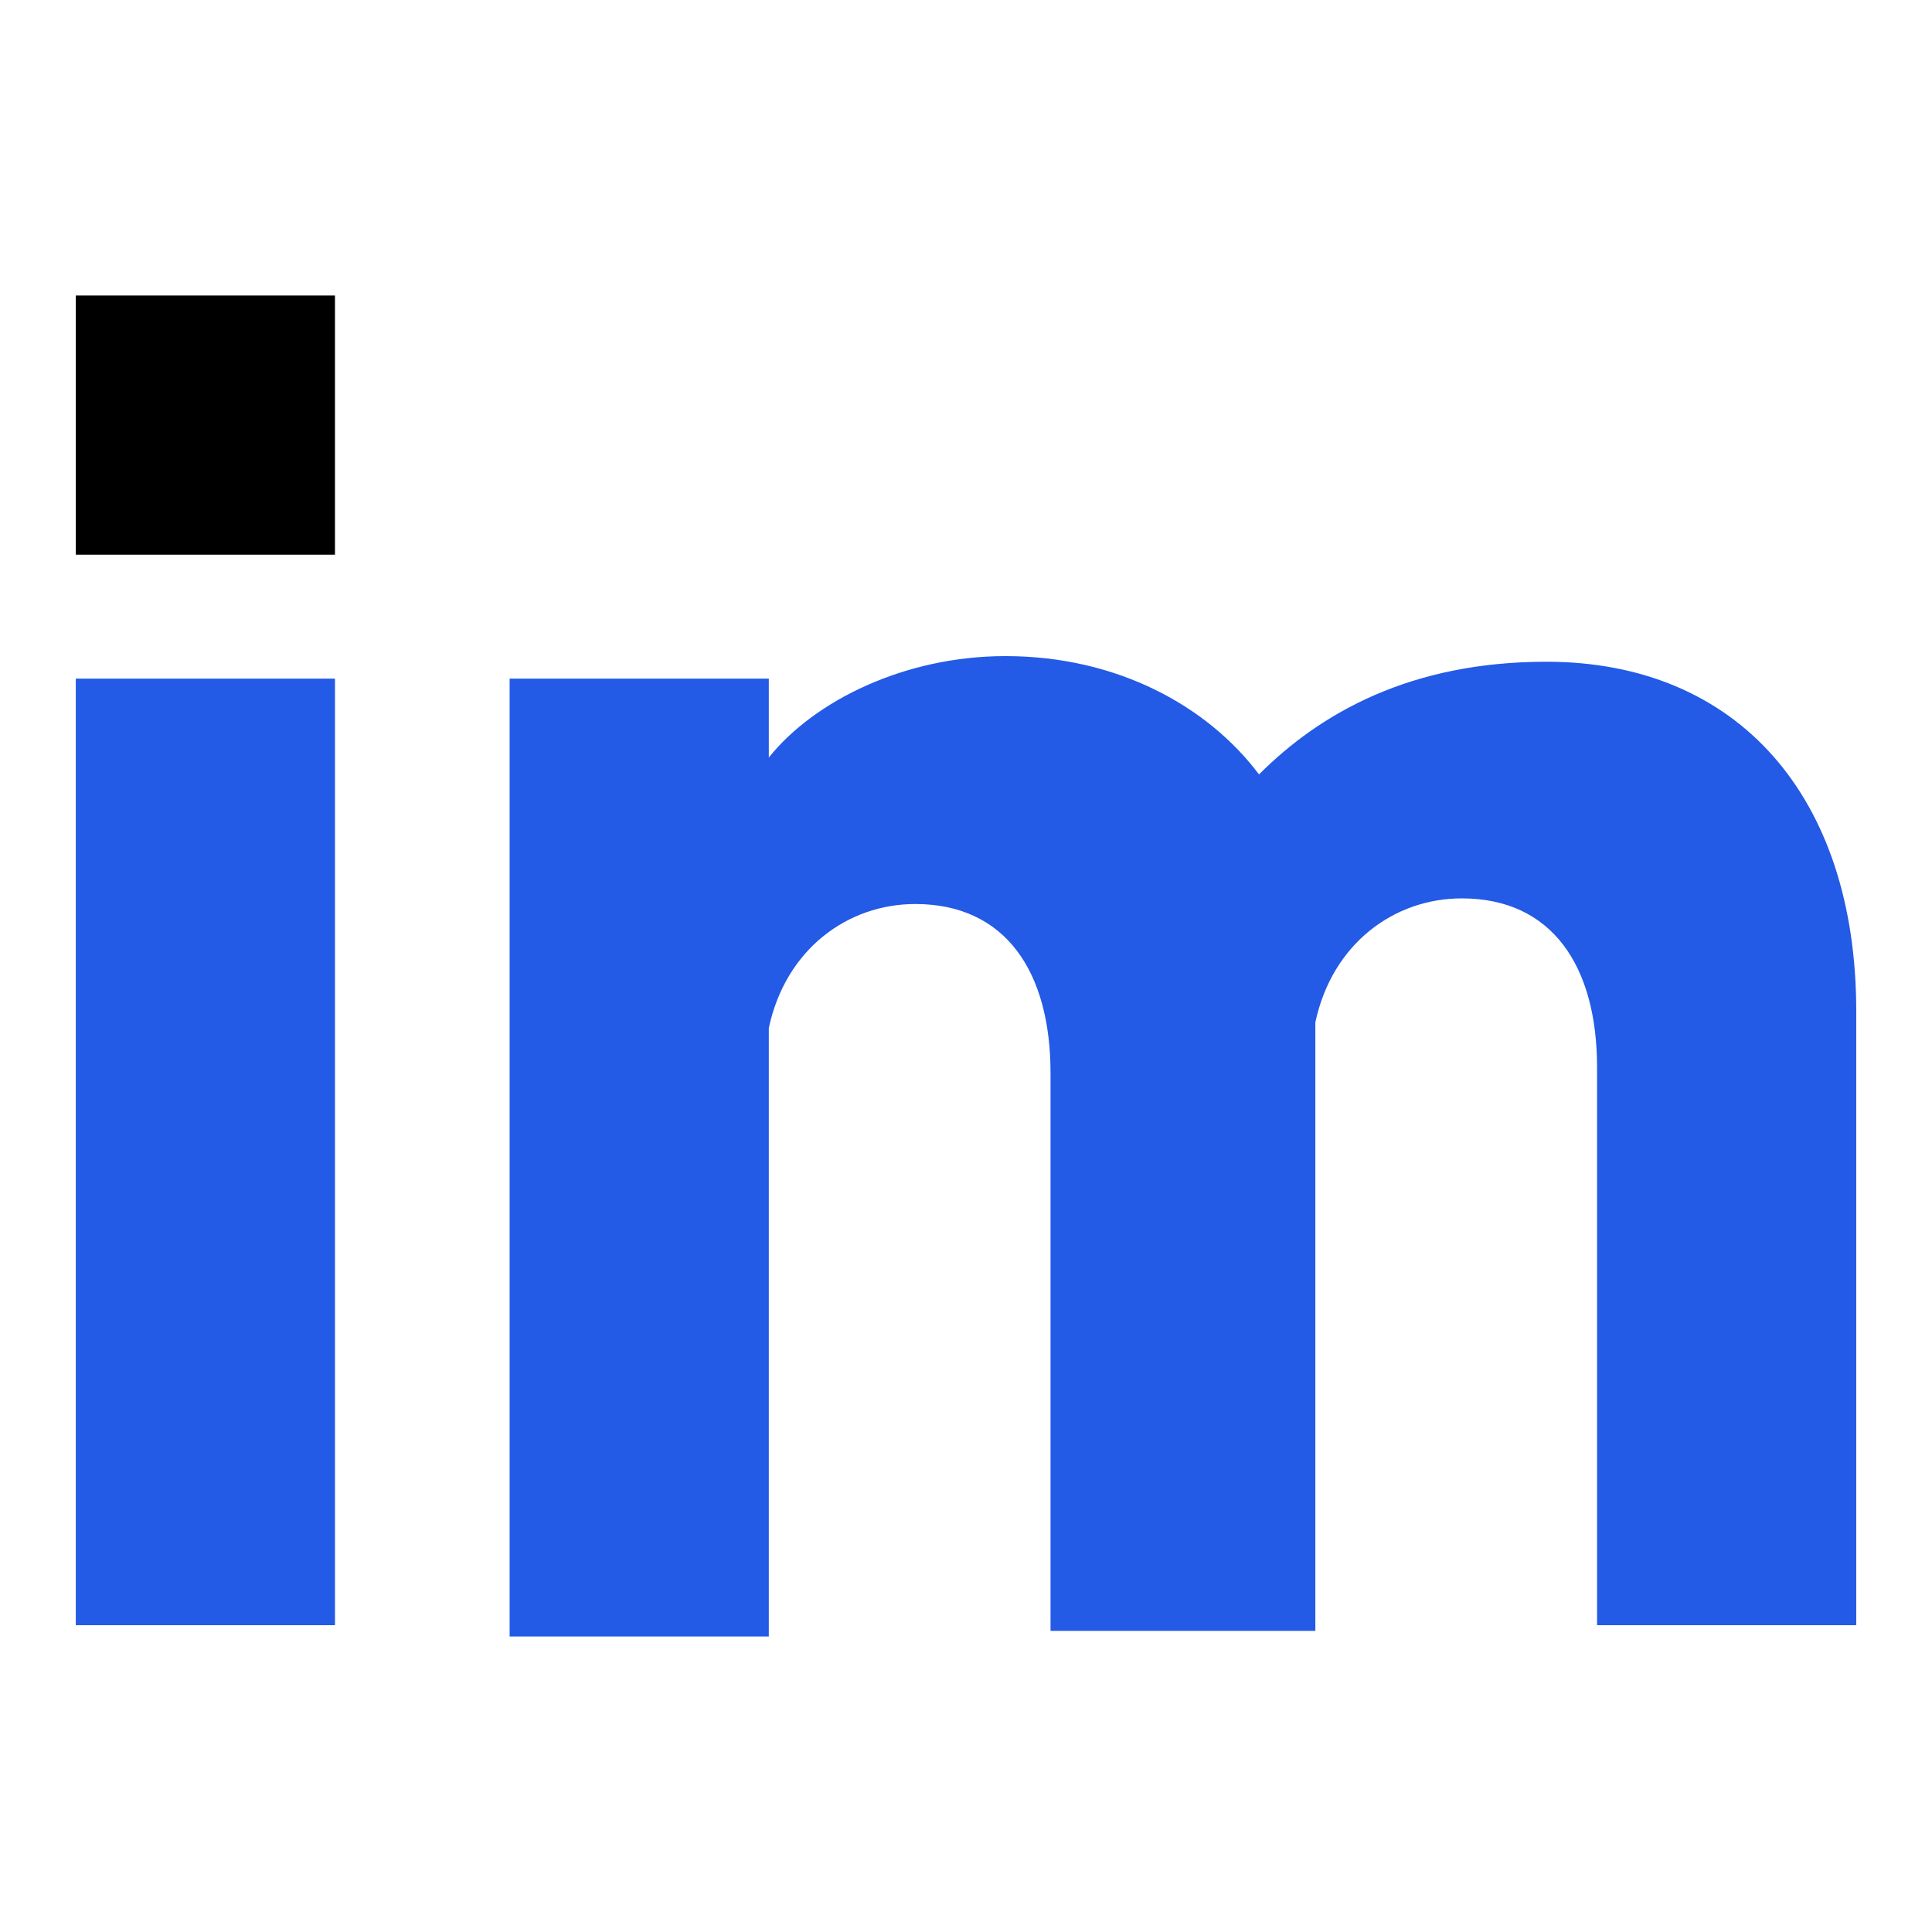
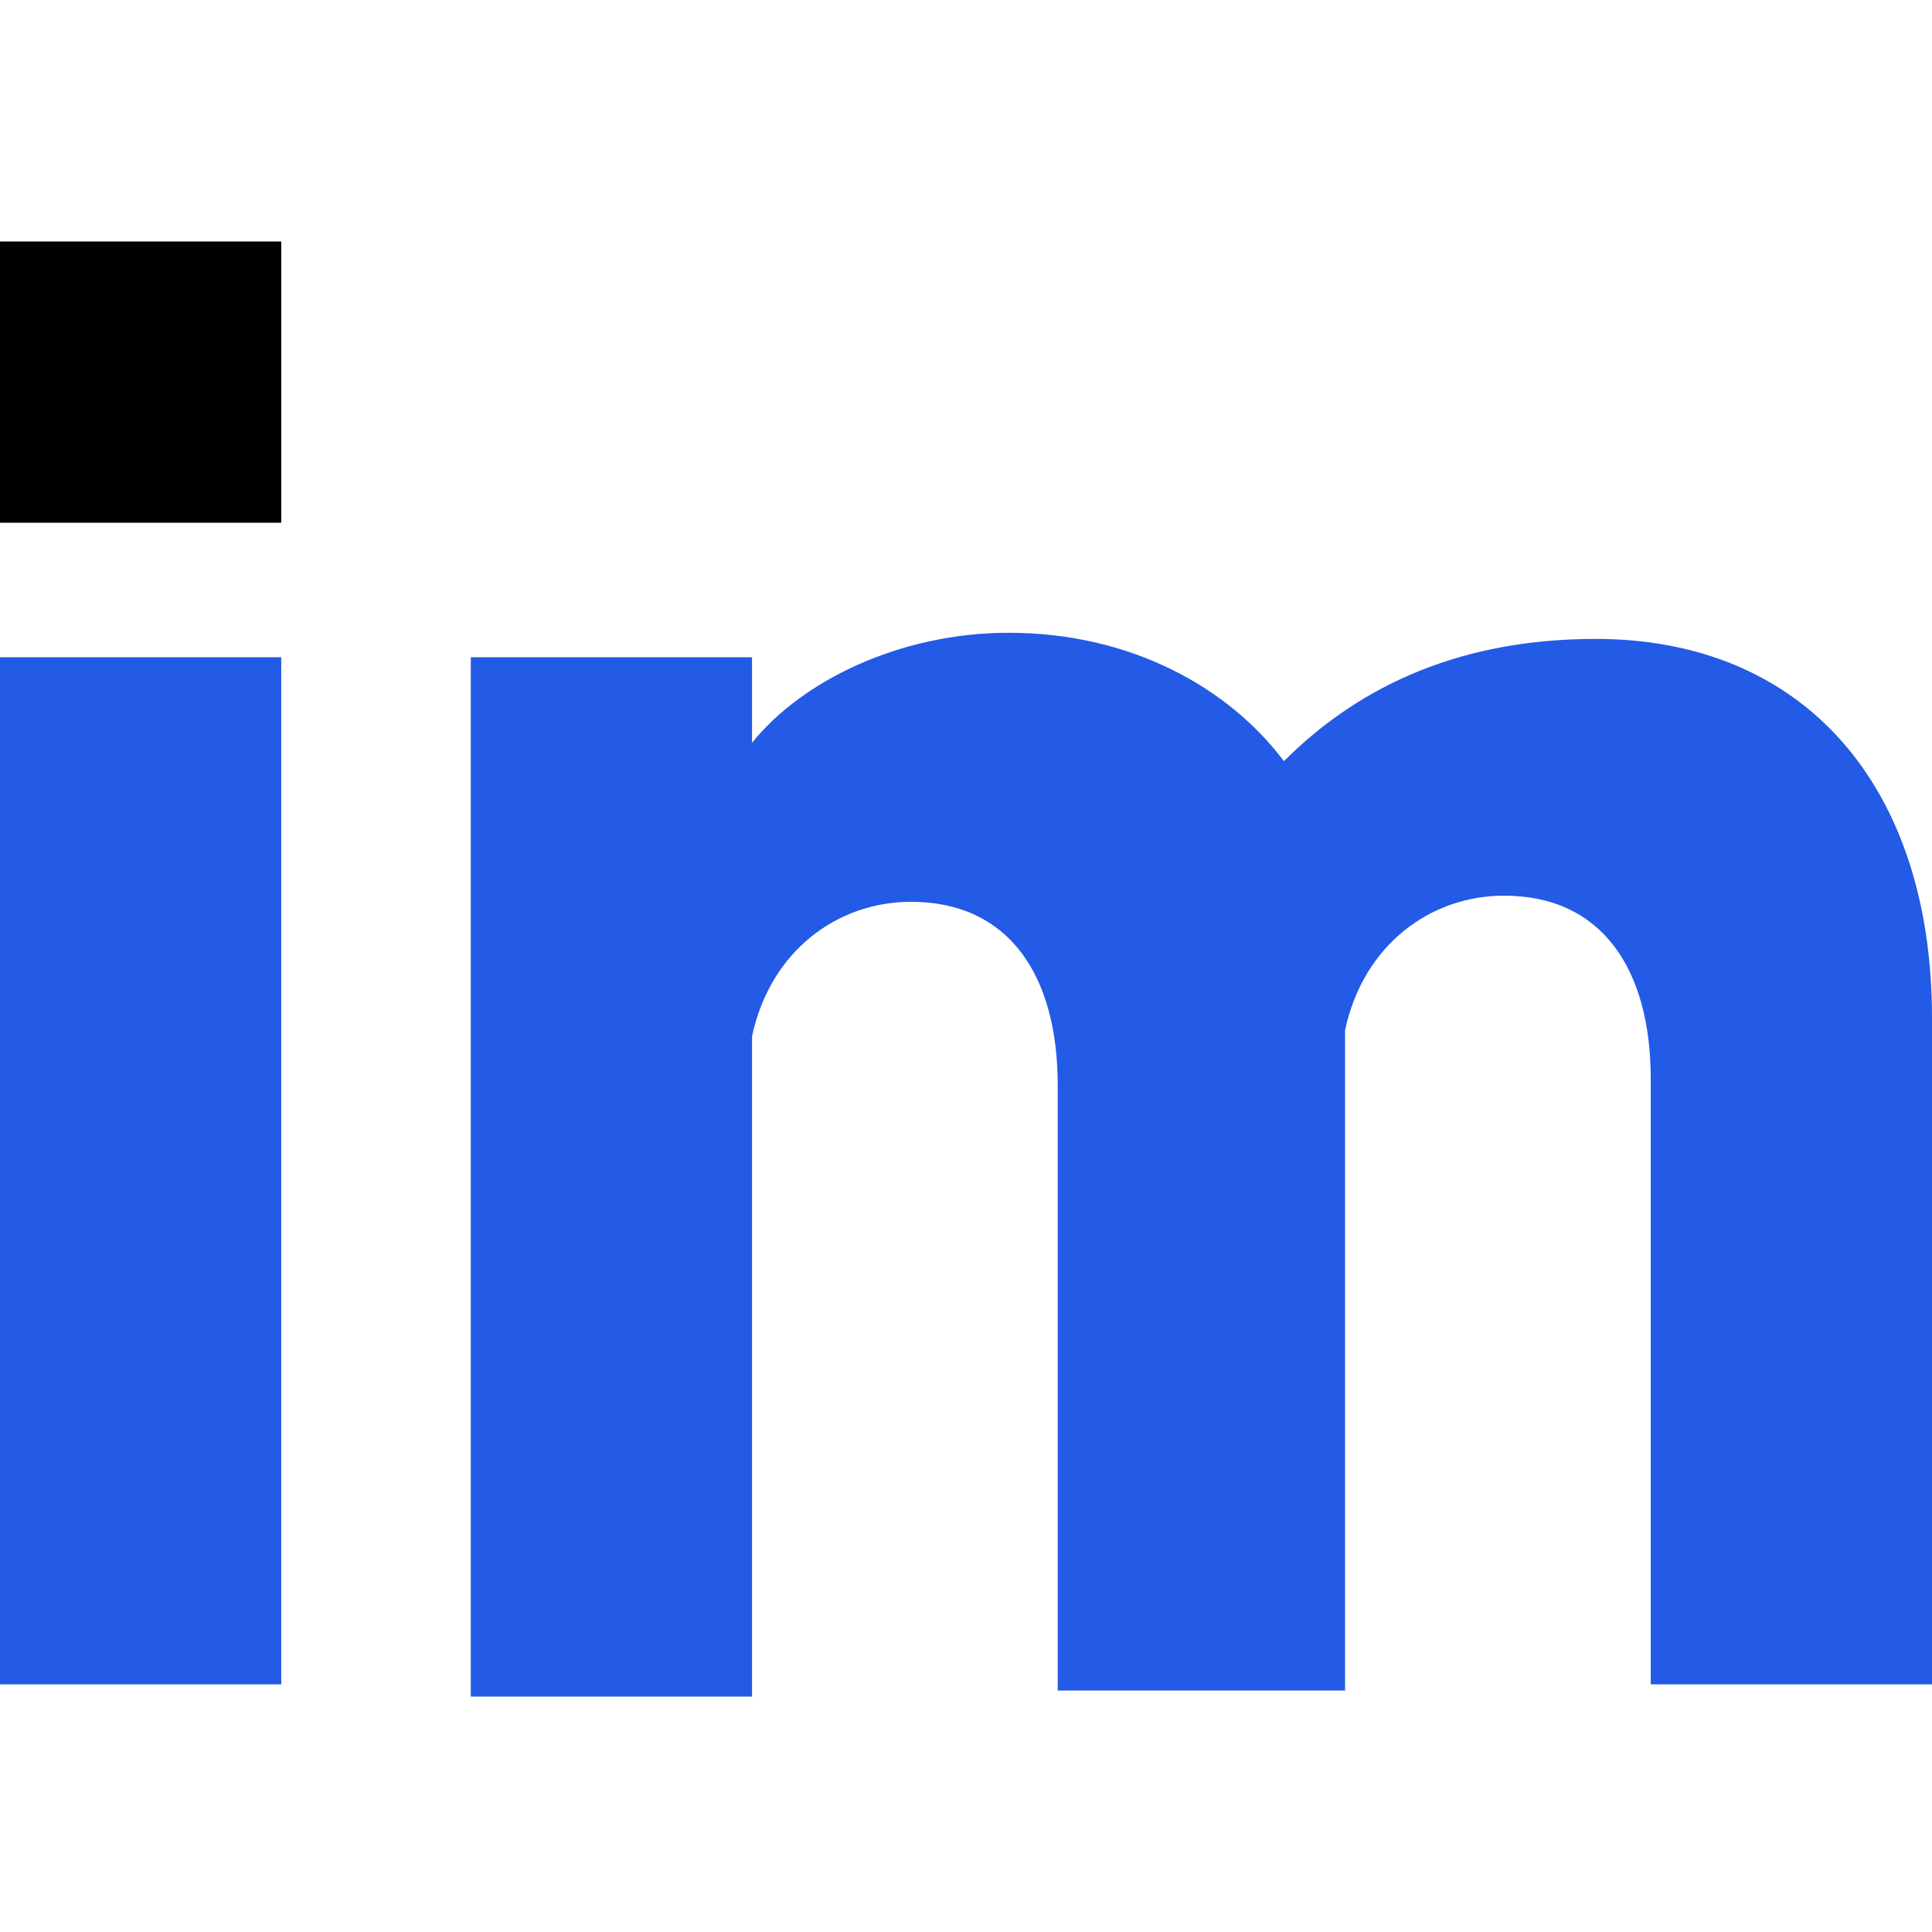
- <svg xmlns="http://www.w3.org/2000/svg" xml:space="preserve" width="500" height="500">
-   <path d="M26.463.803c3.4 0 5.5 2.4 5.5 6.2v10.9h-4.6v-9.9c0-1.8-.8-3-2.4-3-1.2 0-2.3.8-2.6 2.2v10.8h-4.7v-9.9c0-1.8-.8-3-2.4-3-1.2 0-2.3.8-2.6 2.2v10.8h-4.6v-17h4.6v1.4c.8-1 2.4-1.8 4.2-1.8 2 0 3.6.9 4.5 2.1 1.1-1.1 2.7-2 5.1-2m-21.5 17.1h-4.6v-16.8h4.6Z" style="fill:#235ae6;fill-opacity:1" transform="translate(14.32 159.549)scale(14.58168)" />
-   <path d="M4.963-5.697h-4.6v4.6h4.6Z" style="fill:#000;fill-opacity:1" transform="translate(14.32 159.549)scale(14.58168)" />
+ <svg xmlns="http://www.w3.org/2000/svg" width="40" height="40" viewBox="0 0 40 40" fill="none">
+   <path d="M33.038 13.228C37.342 13.228 40 16.266 40 21.076V34.873H34.177V22.342C34.177 20.063 33.165 18.544 31.139 18.544C29.62 18.544 28.228 19.557 27.848 21.329V35H21.899V22.468C21.899 20.19 20.886 18.671 18.861 18.671C17.342 18.671 15.949 19.683 15.57 21.456V35.126H9.747V13.607H15.57V15.38C16.582 14.114 18.608 13.101 20.886 13.101C23.418 13.101 25.443 14.24 26.582 15.759C27.975 14.367 30 13.228 33.038 13.228ZM5.823 34.873H0V13.607H5.823V34.873Z" fill="#235AE6" />
+   <path d="M5.823 5H0V10.823H5.823V5Z" fill="black" />
</svg>
